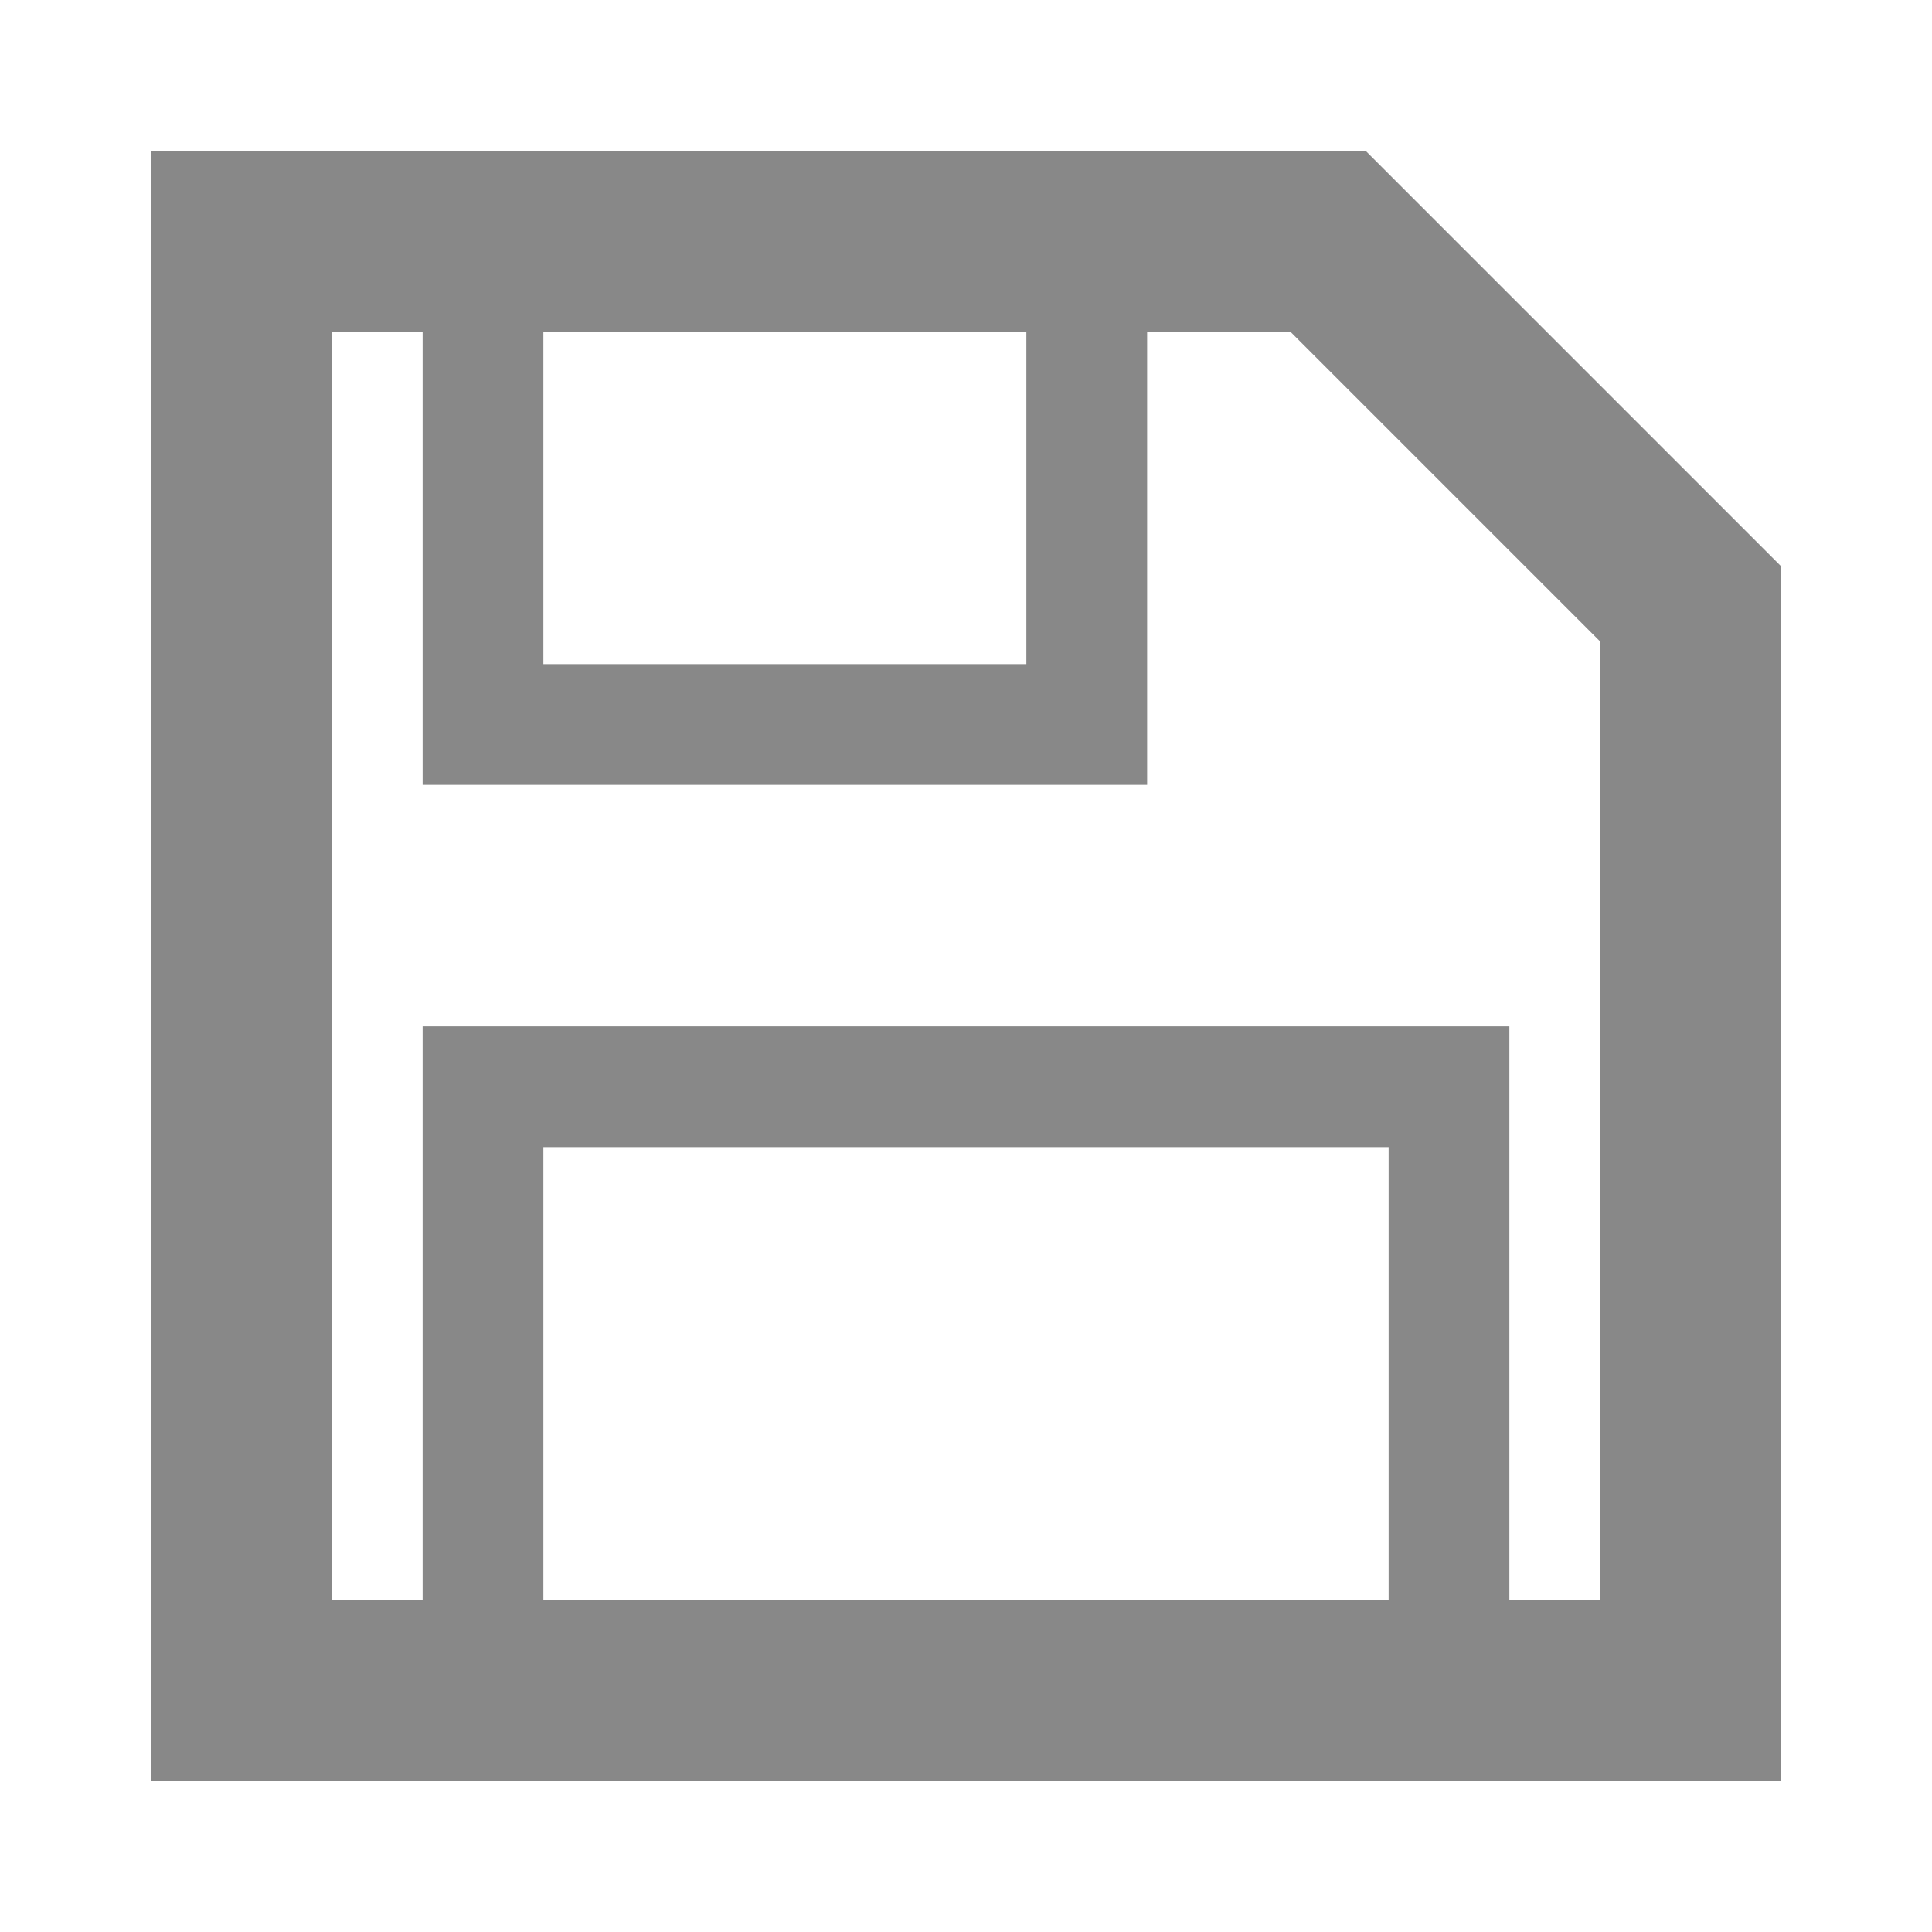
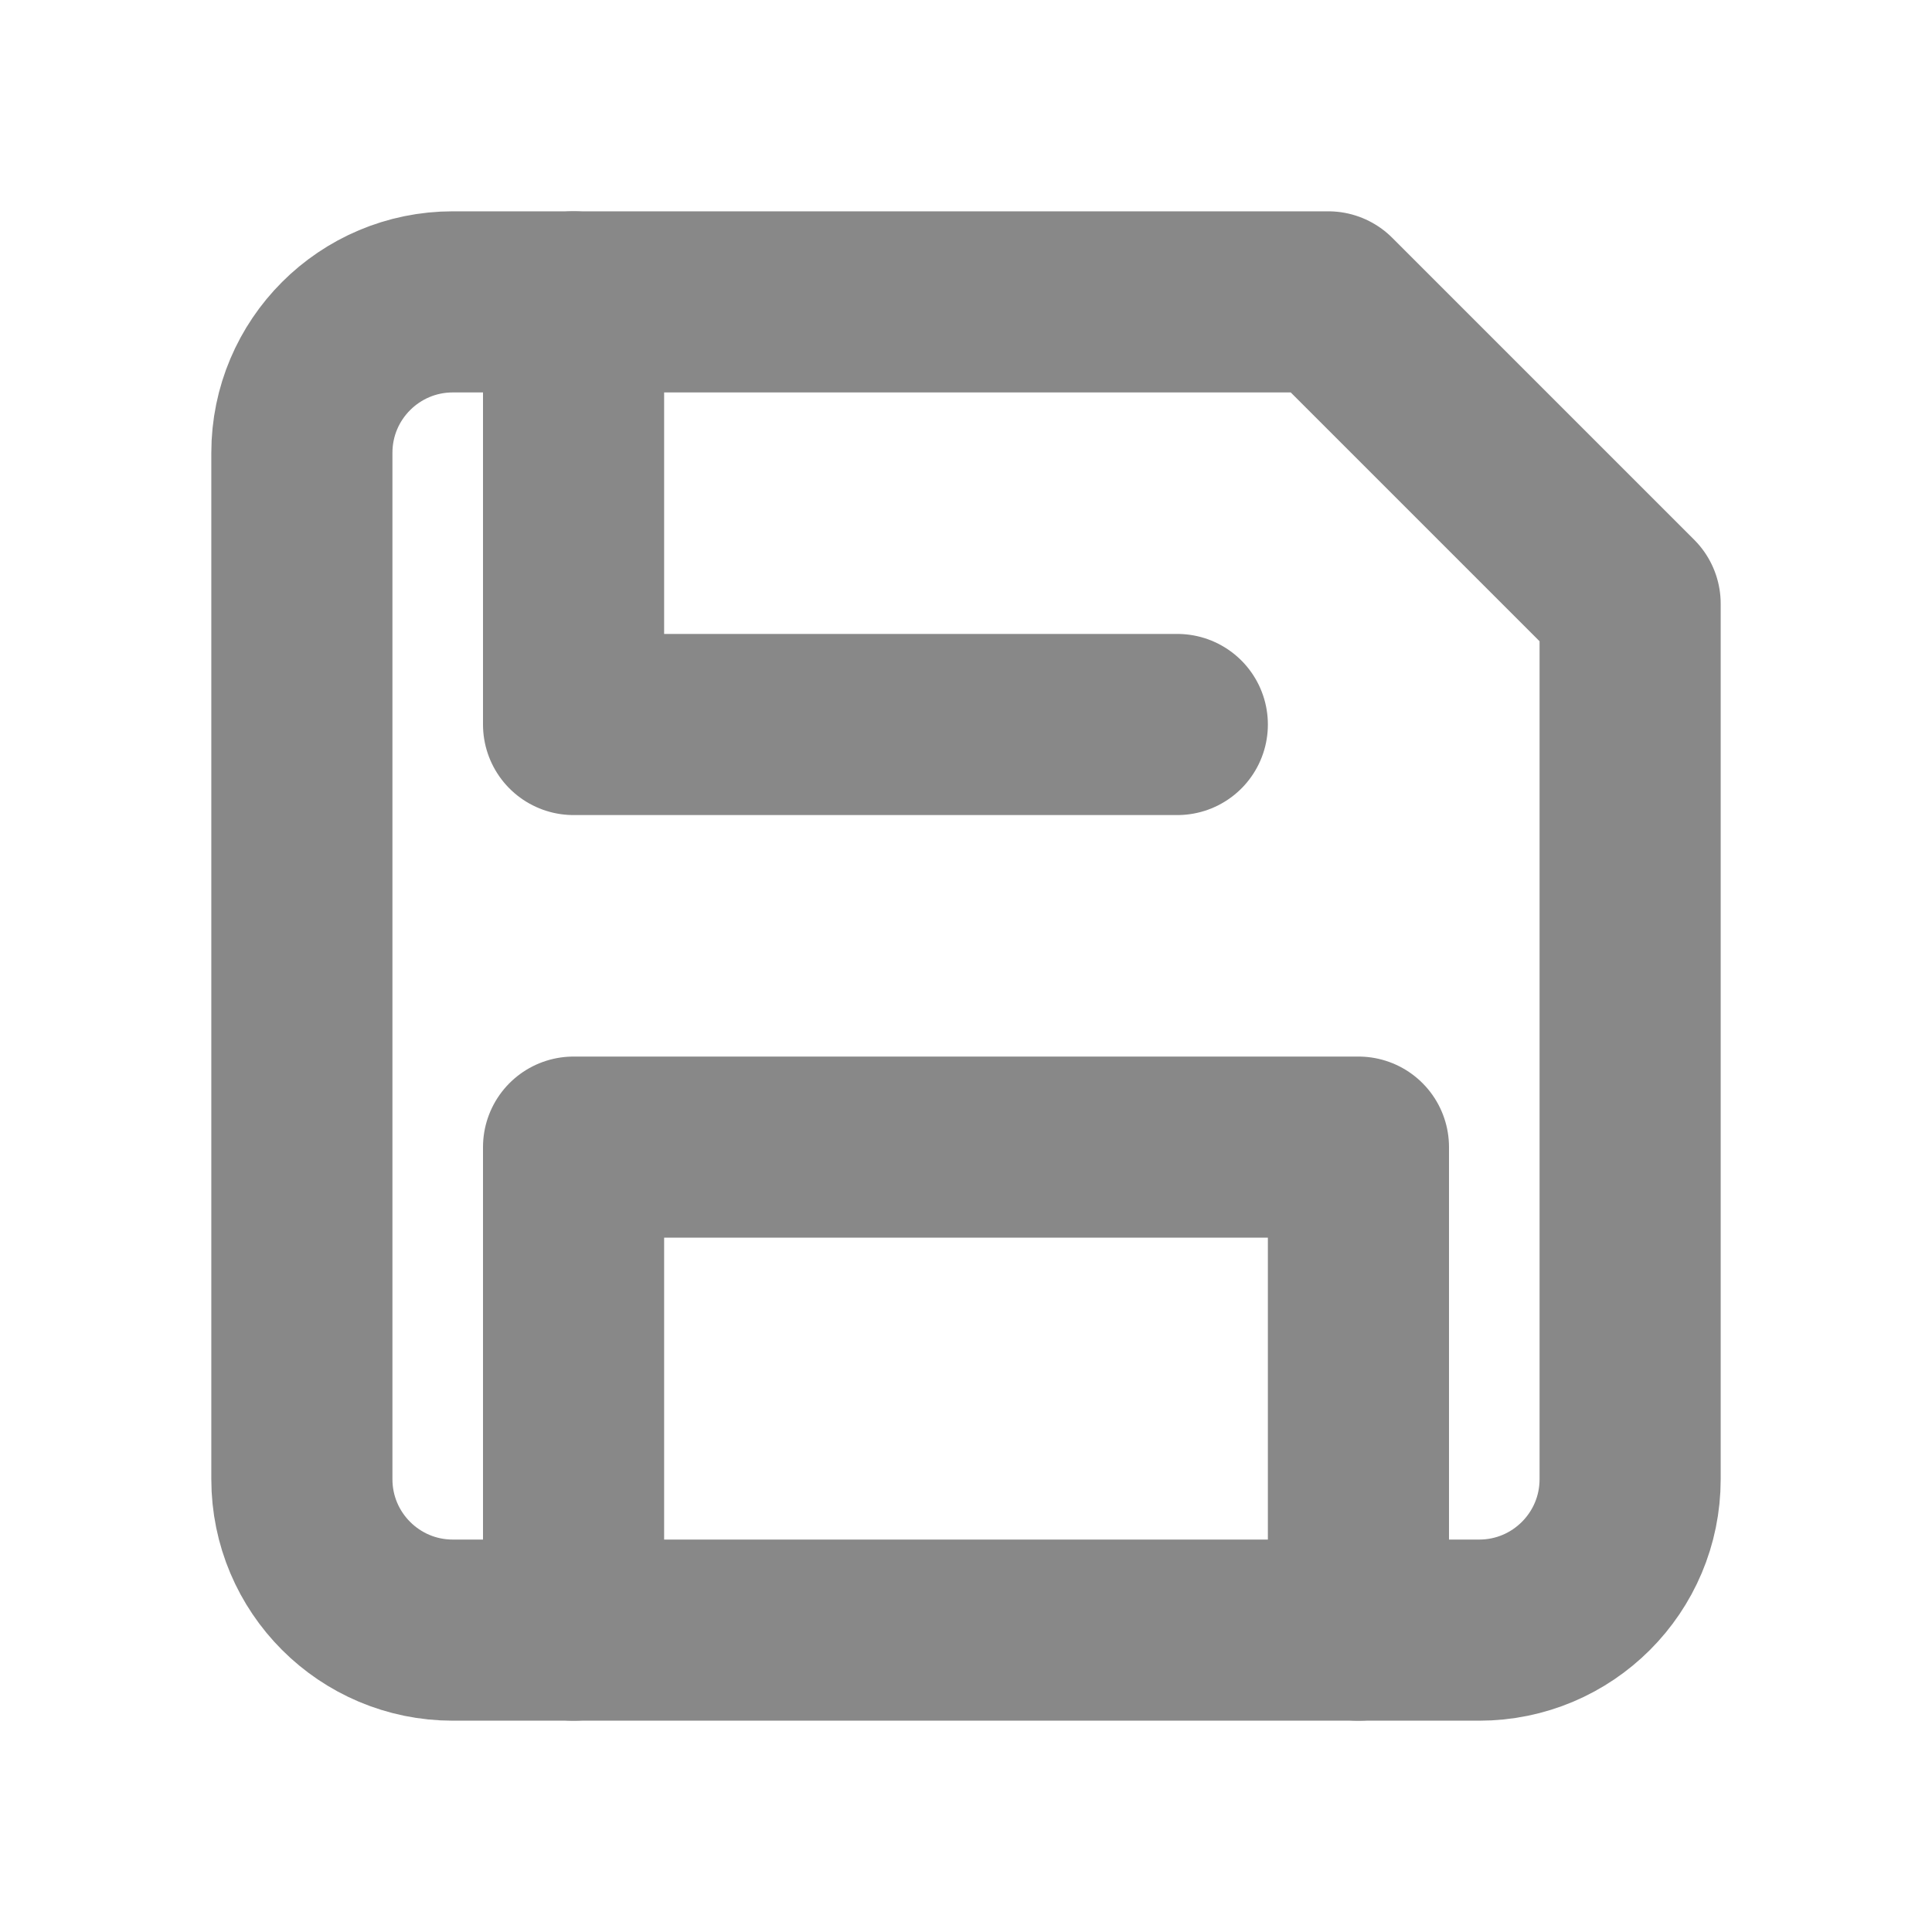
<svg xmlns="http://www.w3.org/2000/svg" width="16" height="16" viewBox="0 0 16 16">
-   <path d="M2 2h9l3 3v9H2V2z" fill="none" stroke="#888888" stroke-width="1.5" />
-   <rect x="4" y="2" width="5" height="4" fill="none" stroke="#888888" stroke-width="1" />
-   <rect x="4" y="9" width="8" height="5" fill="none" stroke="#888888" stroke-width="1" />
+   <g fill="none" stroke="#888888" stroke-width="1.5" stroke-linecap="round" stroke-linejoin="round">
+     <path d="M11 2.5H3.75A1.25 1.25 0 0 0 2.5 3.75v8.5a1.25 1.25 0 0 0 1.25 1.25h8.5a1.25 1.25 0 0 0 1.25-1.25V5z" />
+     <path d="M4.75 13.5v-4h6.5v4" />
+     <path d="M4.75 2.5V6h5" />
+   </g>
</svg>
